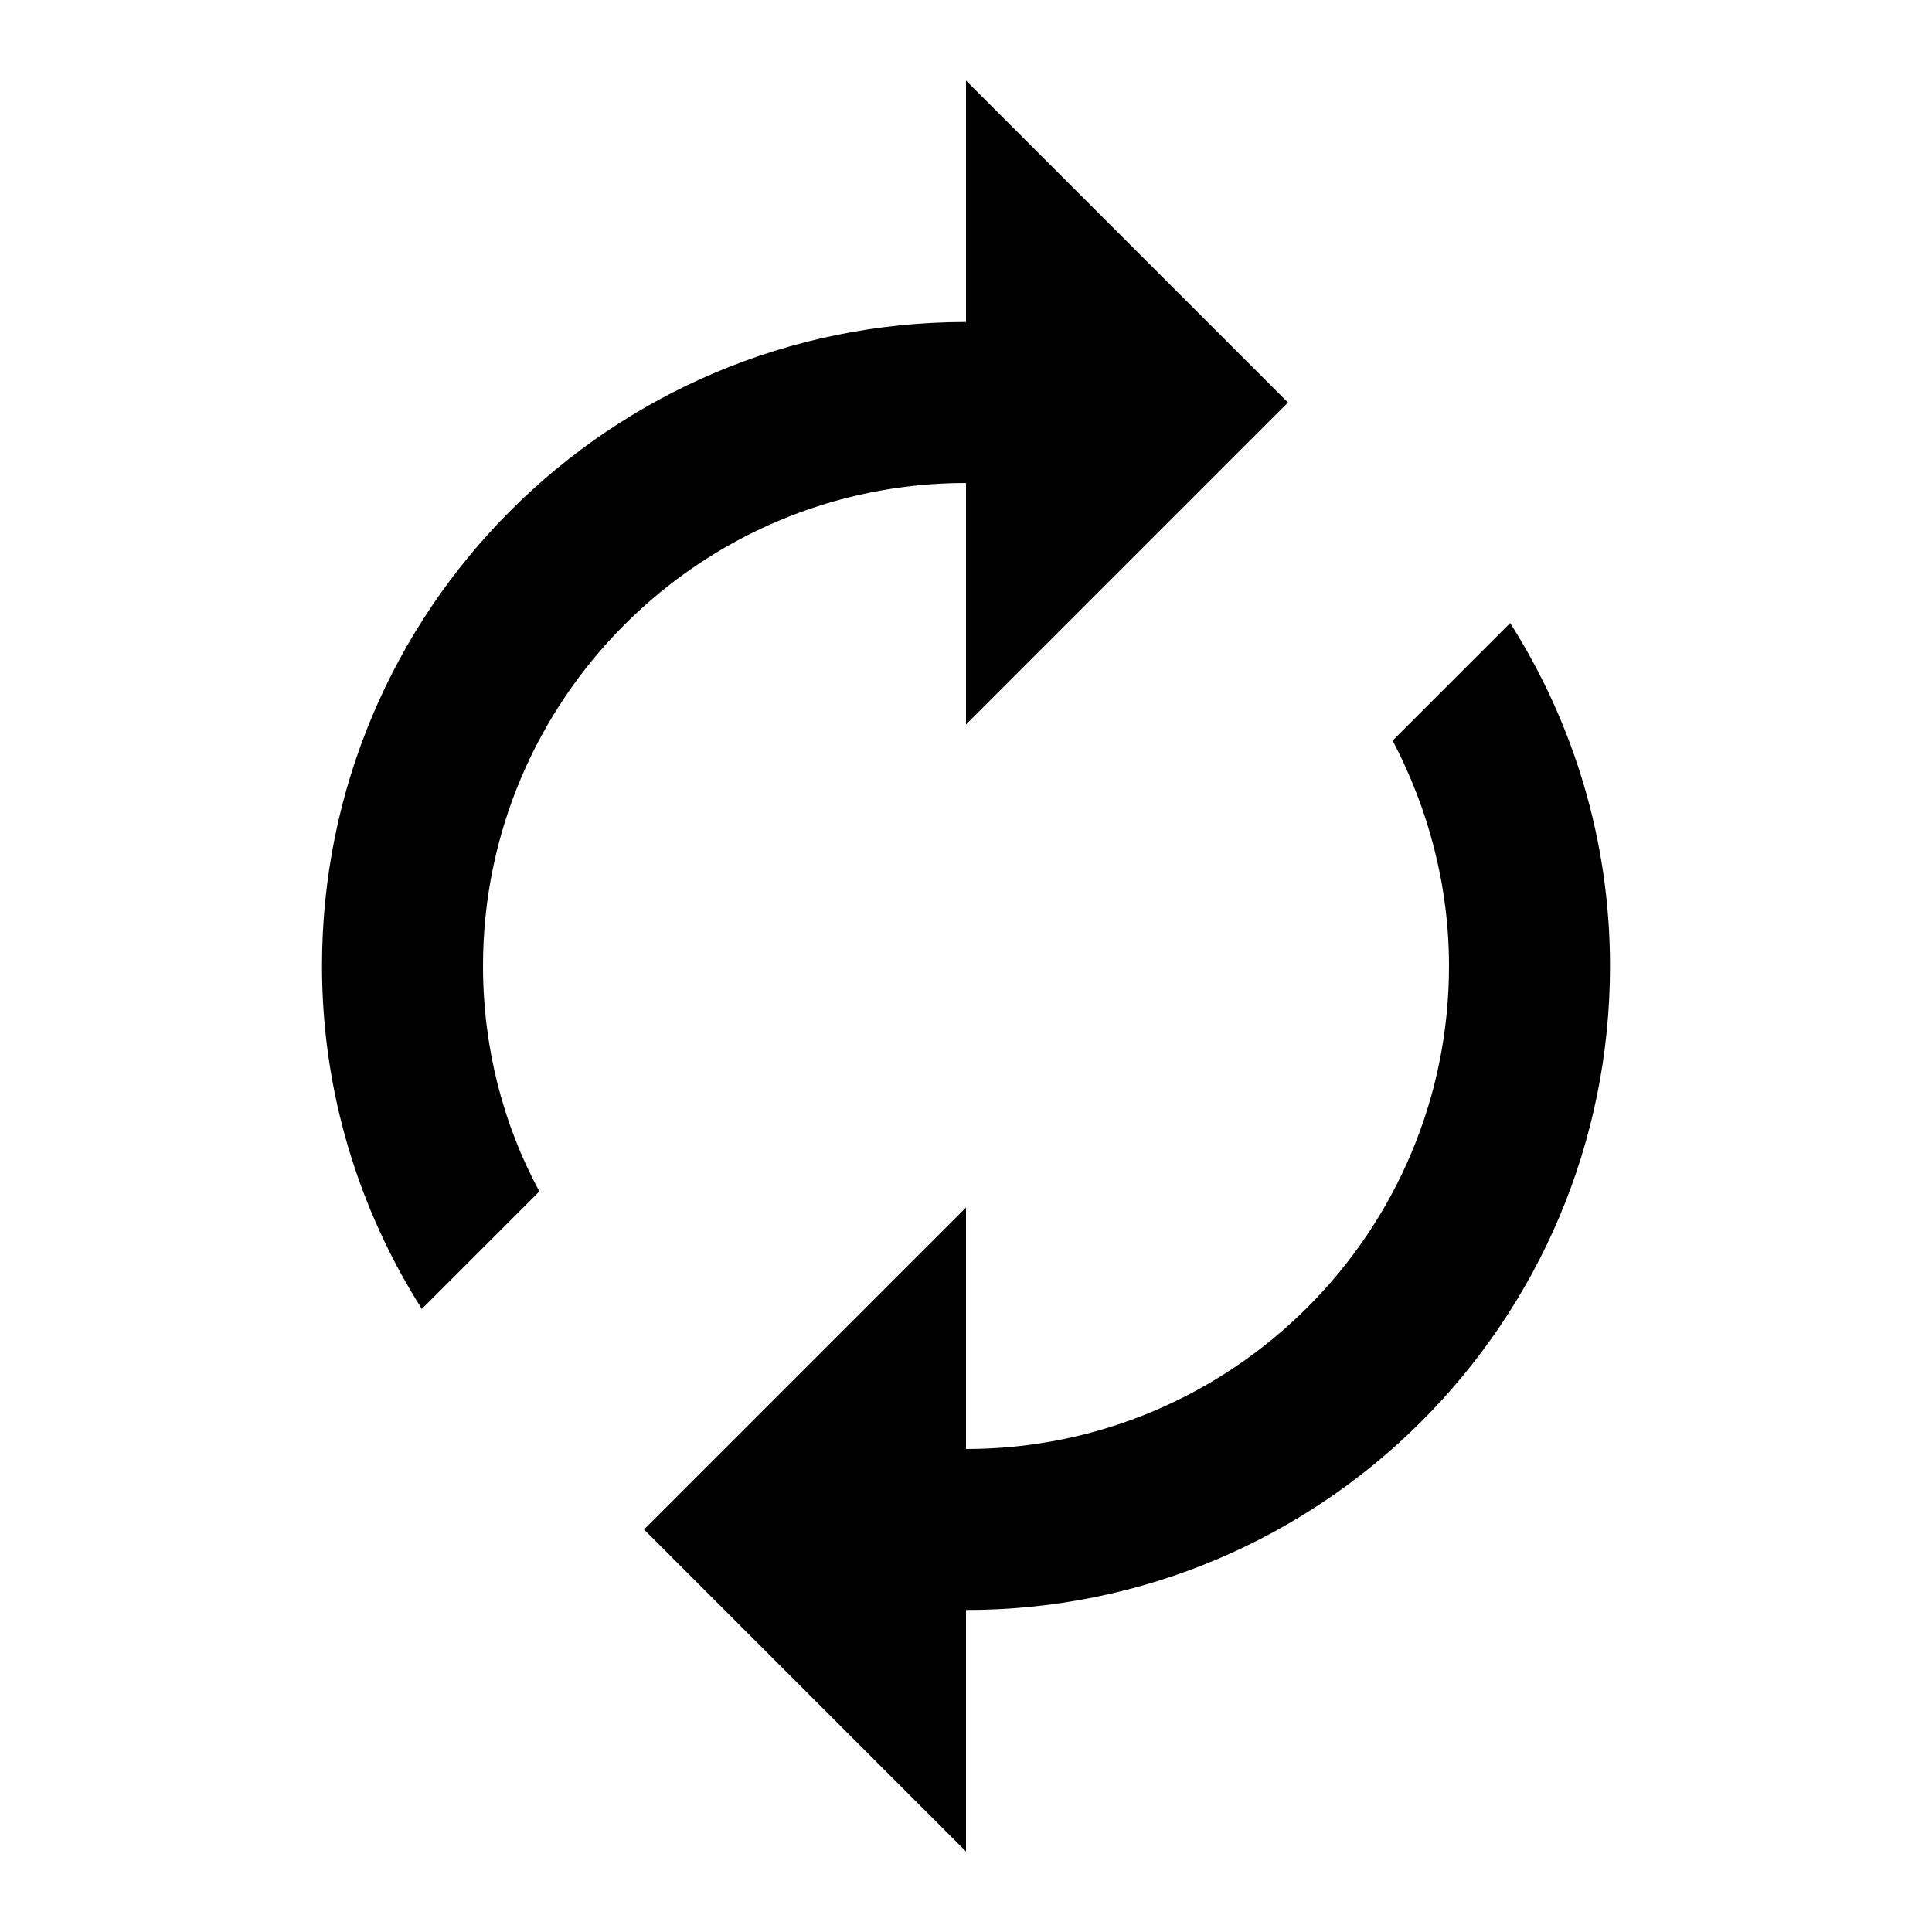
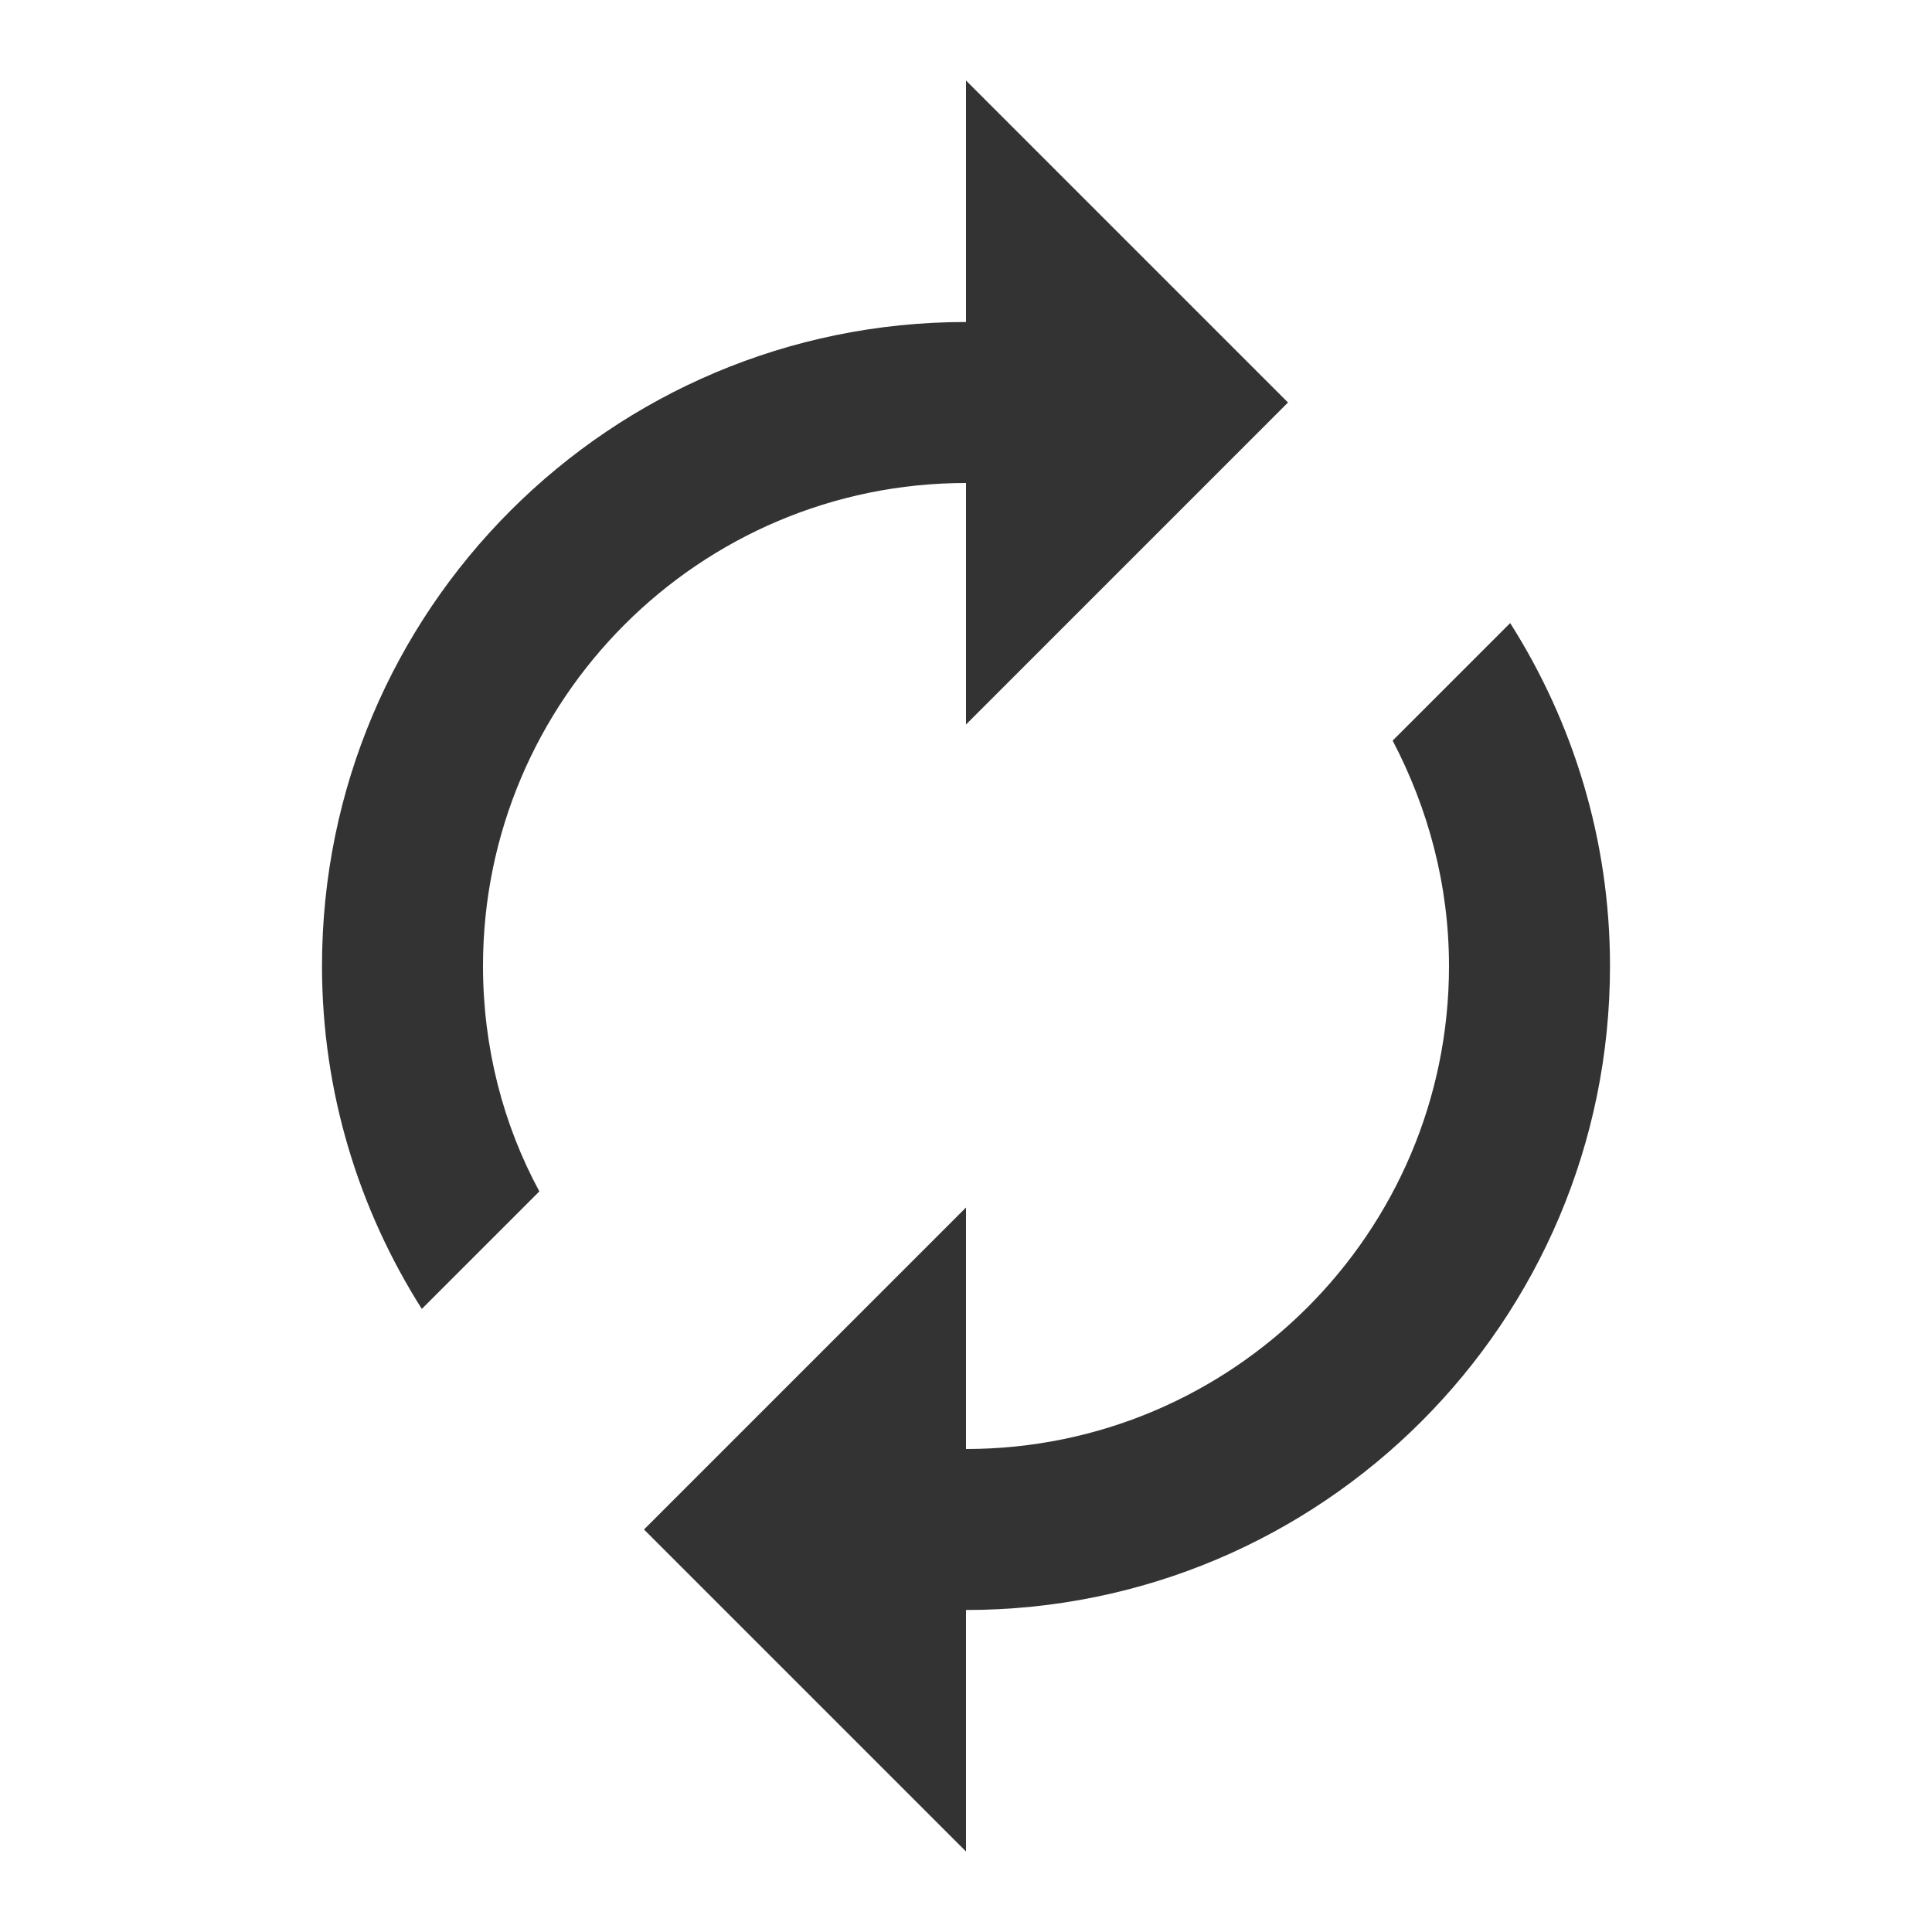
- <svg xmlns="http://www.w3.org/2000/svg" fill="#000000" height="24" viewBox="0 0 24 24" width="24">
+ <svg xmlns="http://www.w3.org/2000/svg" fill="#333333" height="24" viewBox="0 0 24 24" width="24">
  <path d="M12 6v3l4-4-4-4v3c-4.42 0-8 3.58-8 8 0 1.57.46 3.03 1.24 4.26L6.7 14.8c-.45-.83-.7-1.79-.7-2.8 0-3.31 2.69-6 6-6zm6.76 1.74L17.3 9.2c.44.84.7 1.79.7 2.8 0 3.31-2.69 6-6 6v-3l-4 4 4 4v-3c4.42 0 8-3.58 8-8 0-1.57-.46-3.03-1.24-4.26z" />
  <path d="M0 0h24v24H0z" fill="none" />
</svg>
